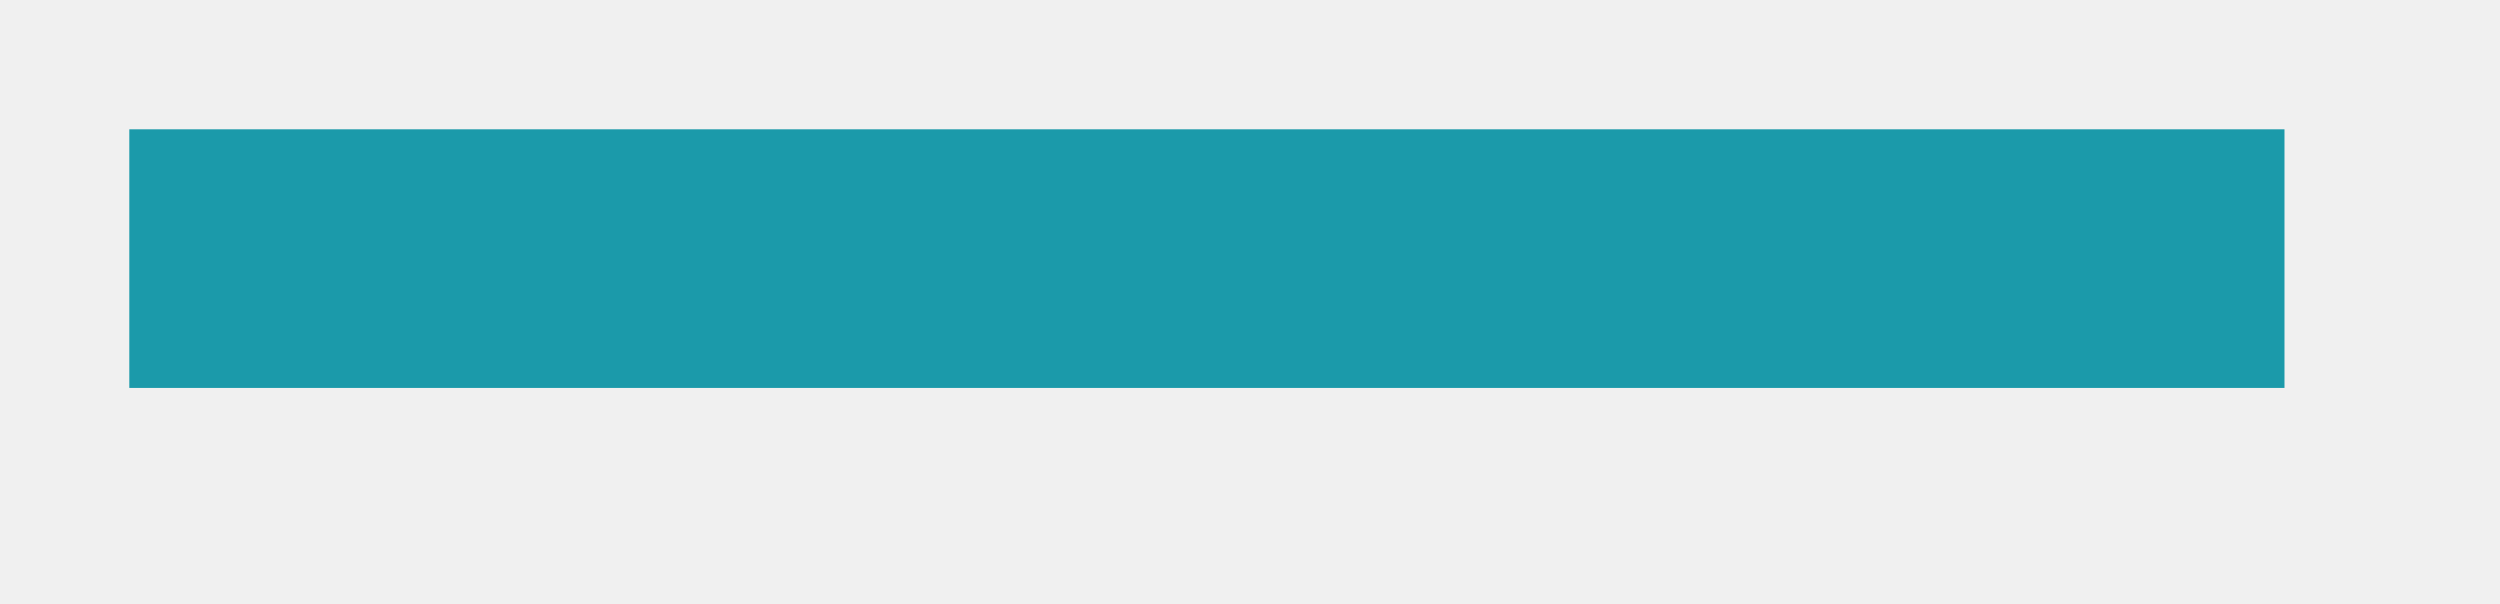
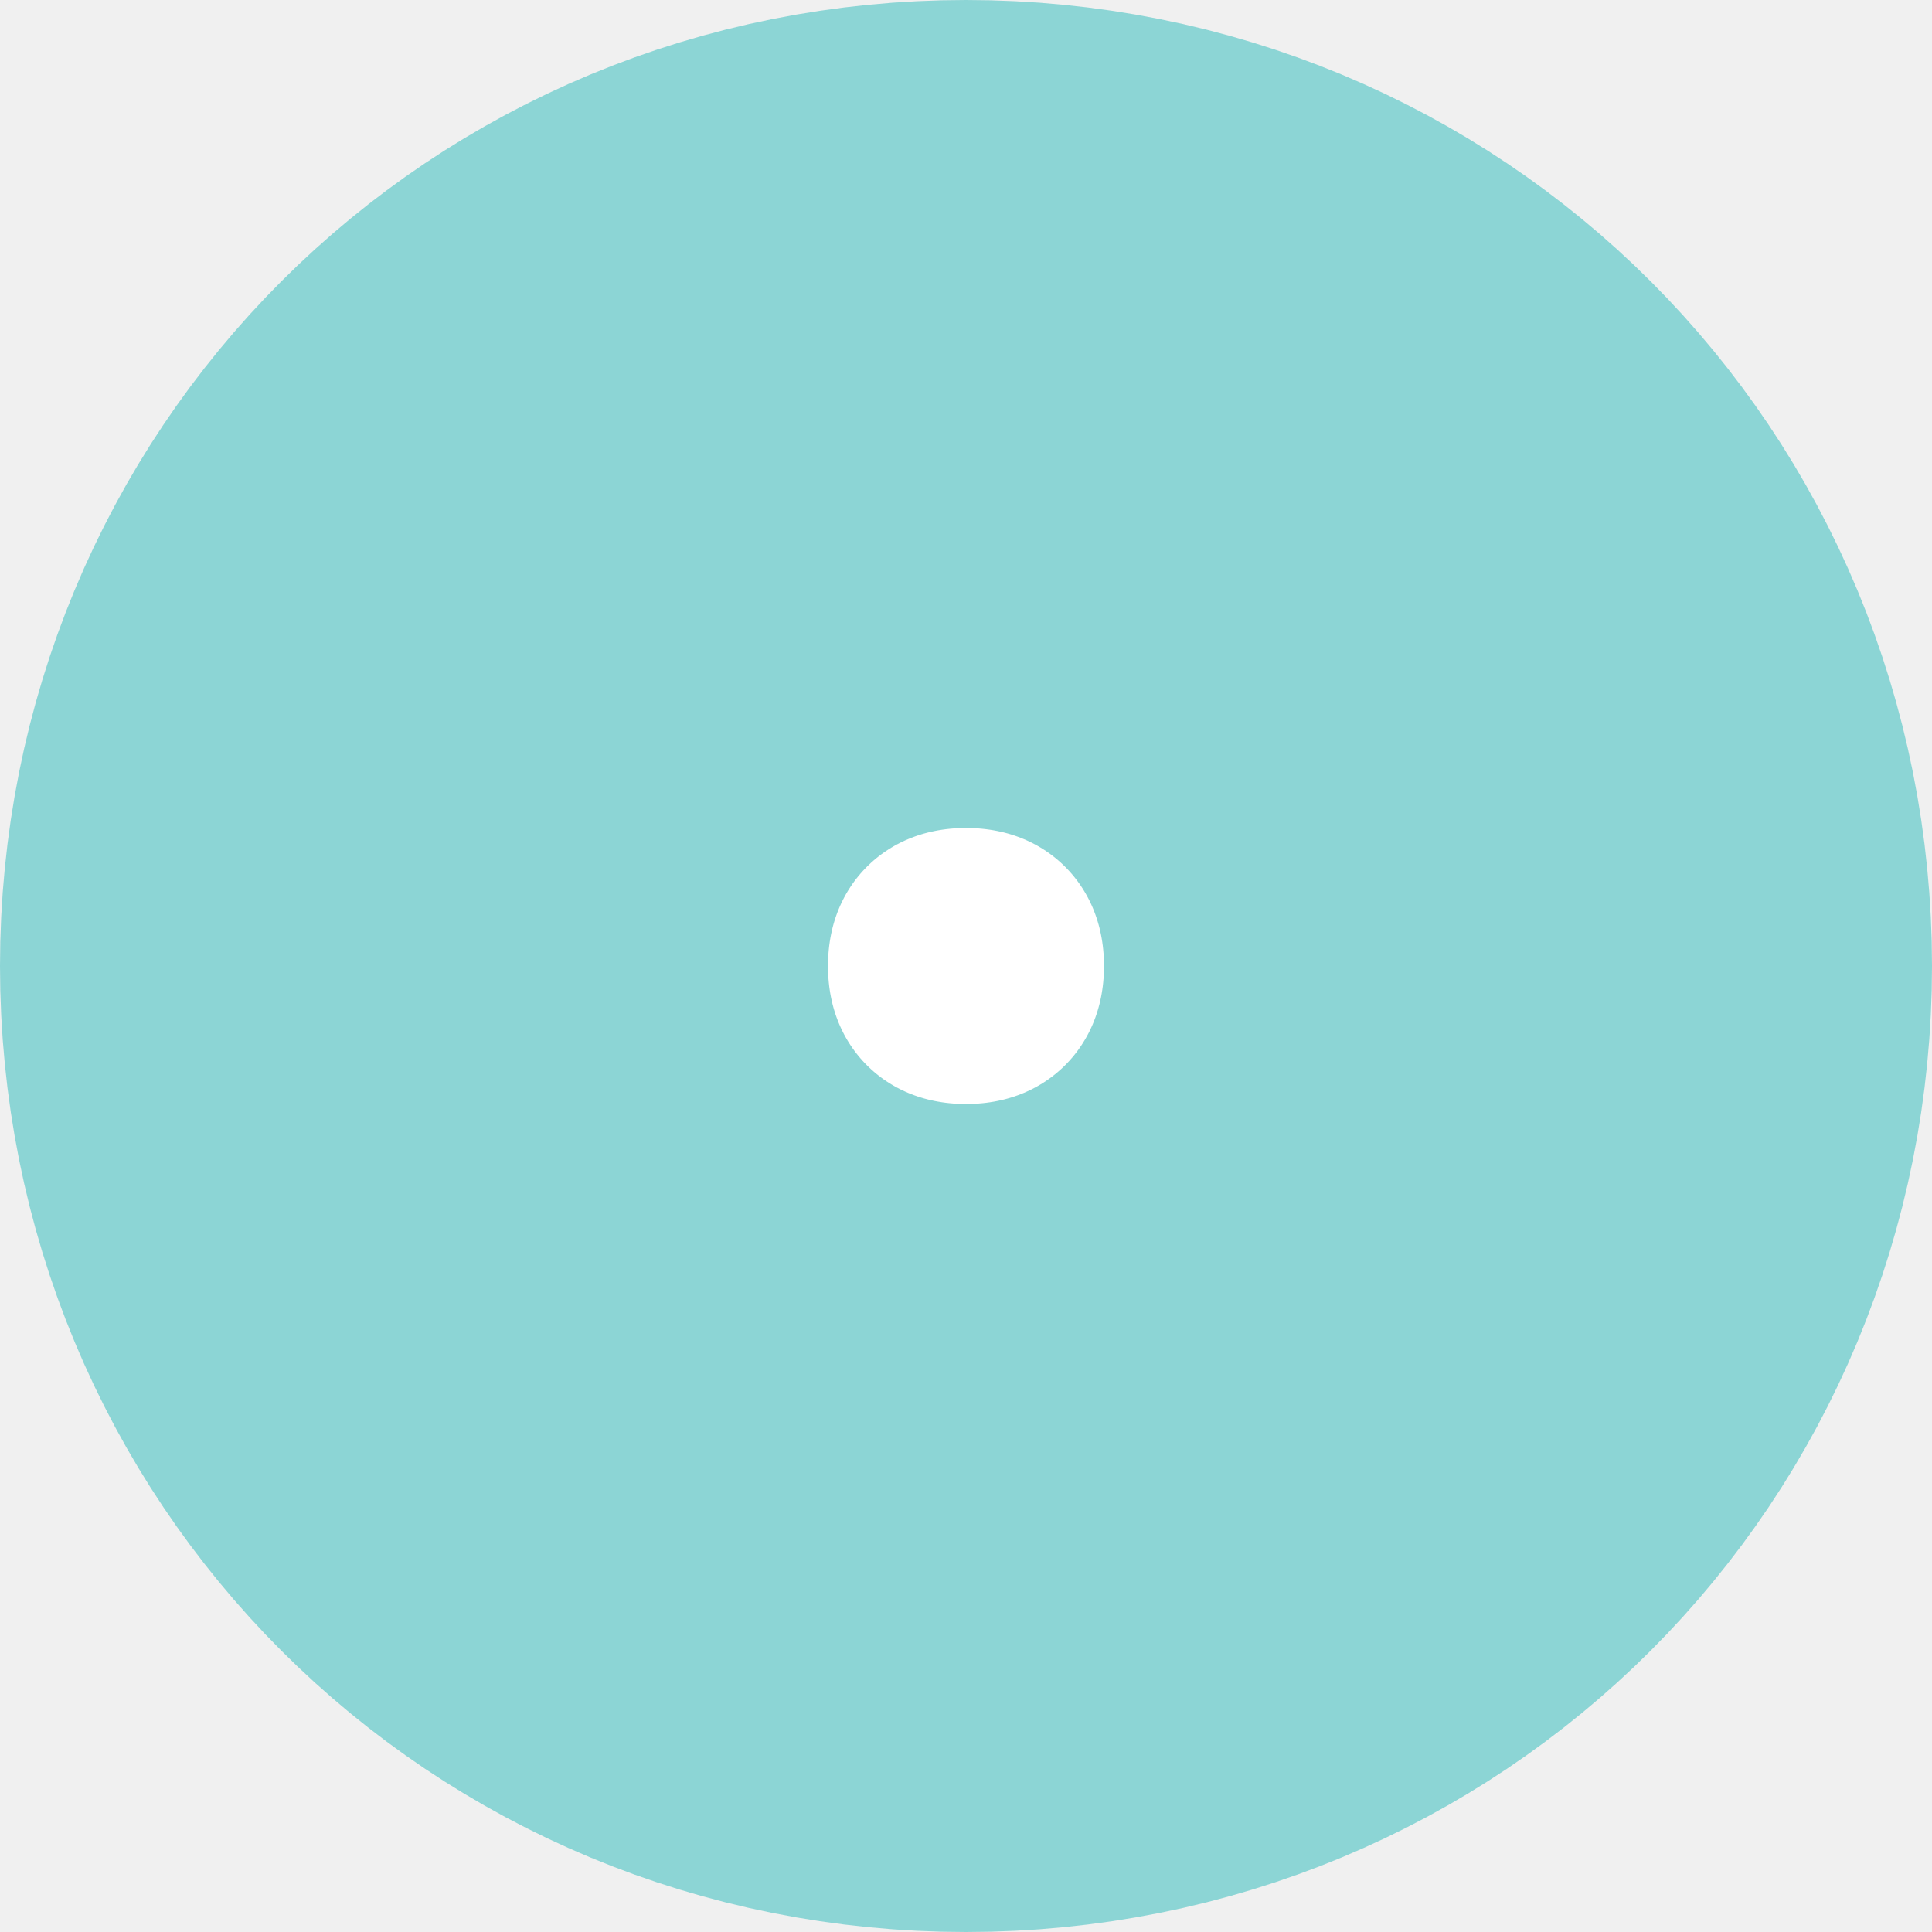
- <svg xmlns="http://www.w3.org/2000/svg" version="1.1" width="29px" height="7px">
-   <g transform="translate(-22.5 -13.5 )">
-     <path d="M 24 16.5  L 49 16.5  " stroke-width="3" stroke="#1b9aaa" fill="none" />
+ <svg xmlns="http://www.w3.org/2000/svg" version="1.1" width="7px" height="7px">
+   <g transform="translate(-13 -13 )">
+     <path d="M 16.5 15  C 17.34 15  18 15.66  18 16.5  C 18 17.34  17.34 18  16.5 18  C 15.66 18  15 17.34  15 16.5  C 15 15.66  15.66 15  16.5 15  Z " fill-rule="nonzero" fill="#ffffff" stroke="none" />
+     <path d="M 16.5 14.5  C 17.62 14.5  18.5 15.38  18.5 16.5  C 18.5 17.62  17.62 18.5  16.5 18.5  C 15.38 18.5  14.5 17.62  14.5 16.5  C 14.5 15.38  15.38 14.5  16.5 14.5  Z " stroke-width="3" stroke="#8cd5d5" fill="none" />
  </g>
</svg>
